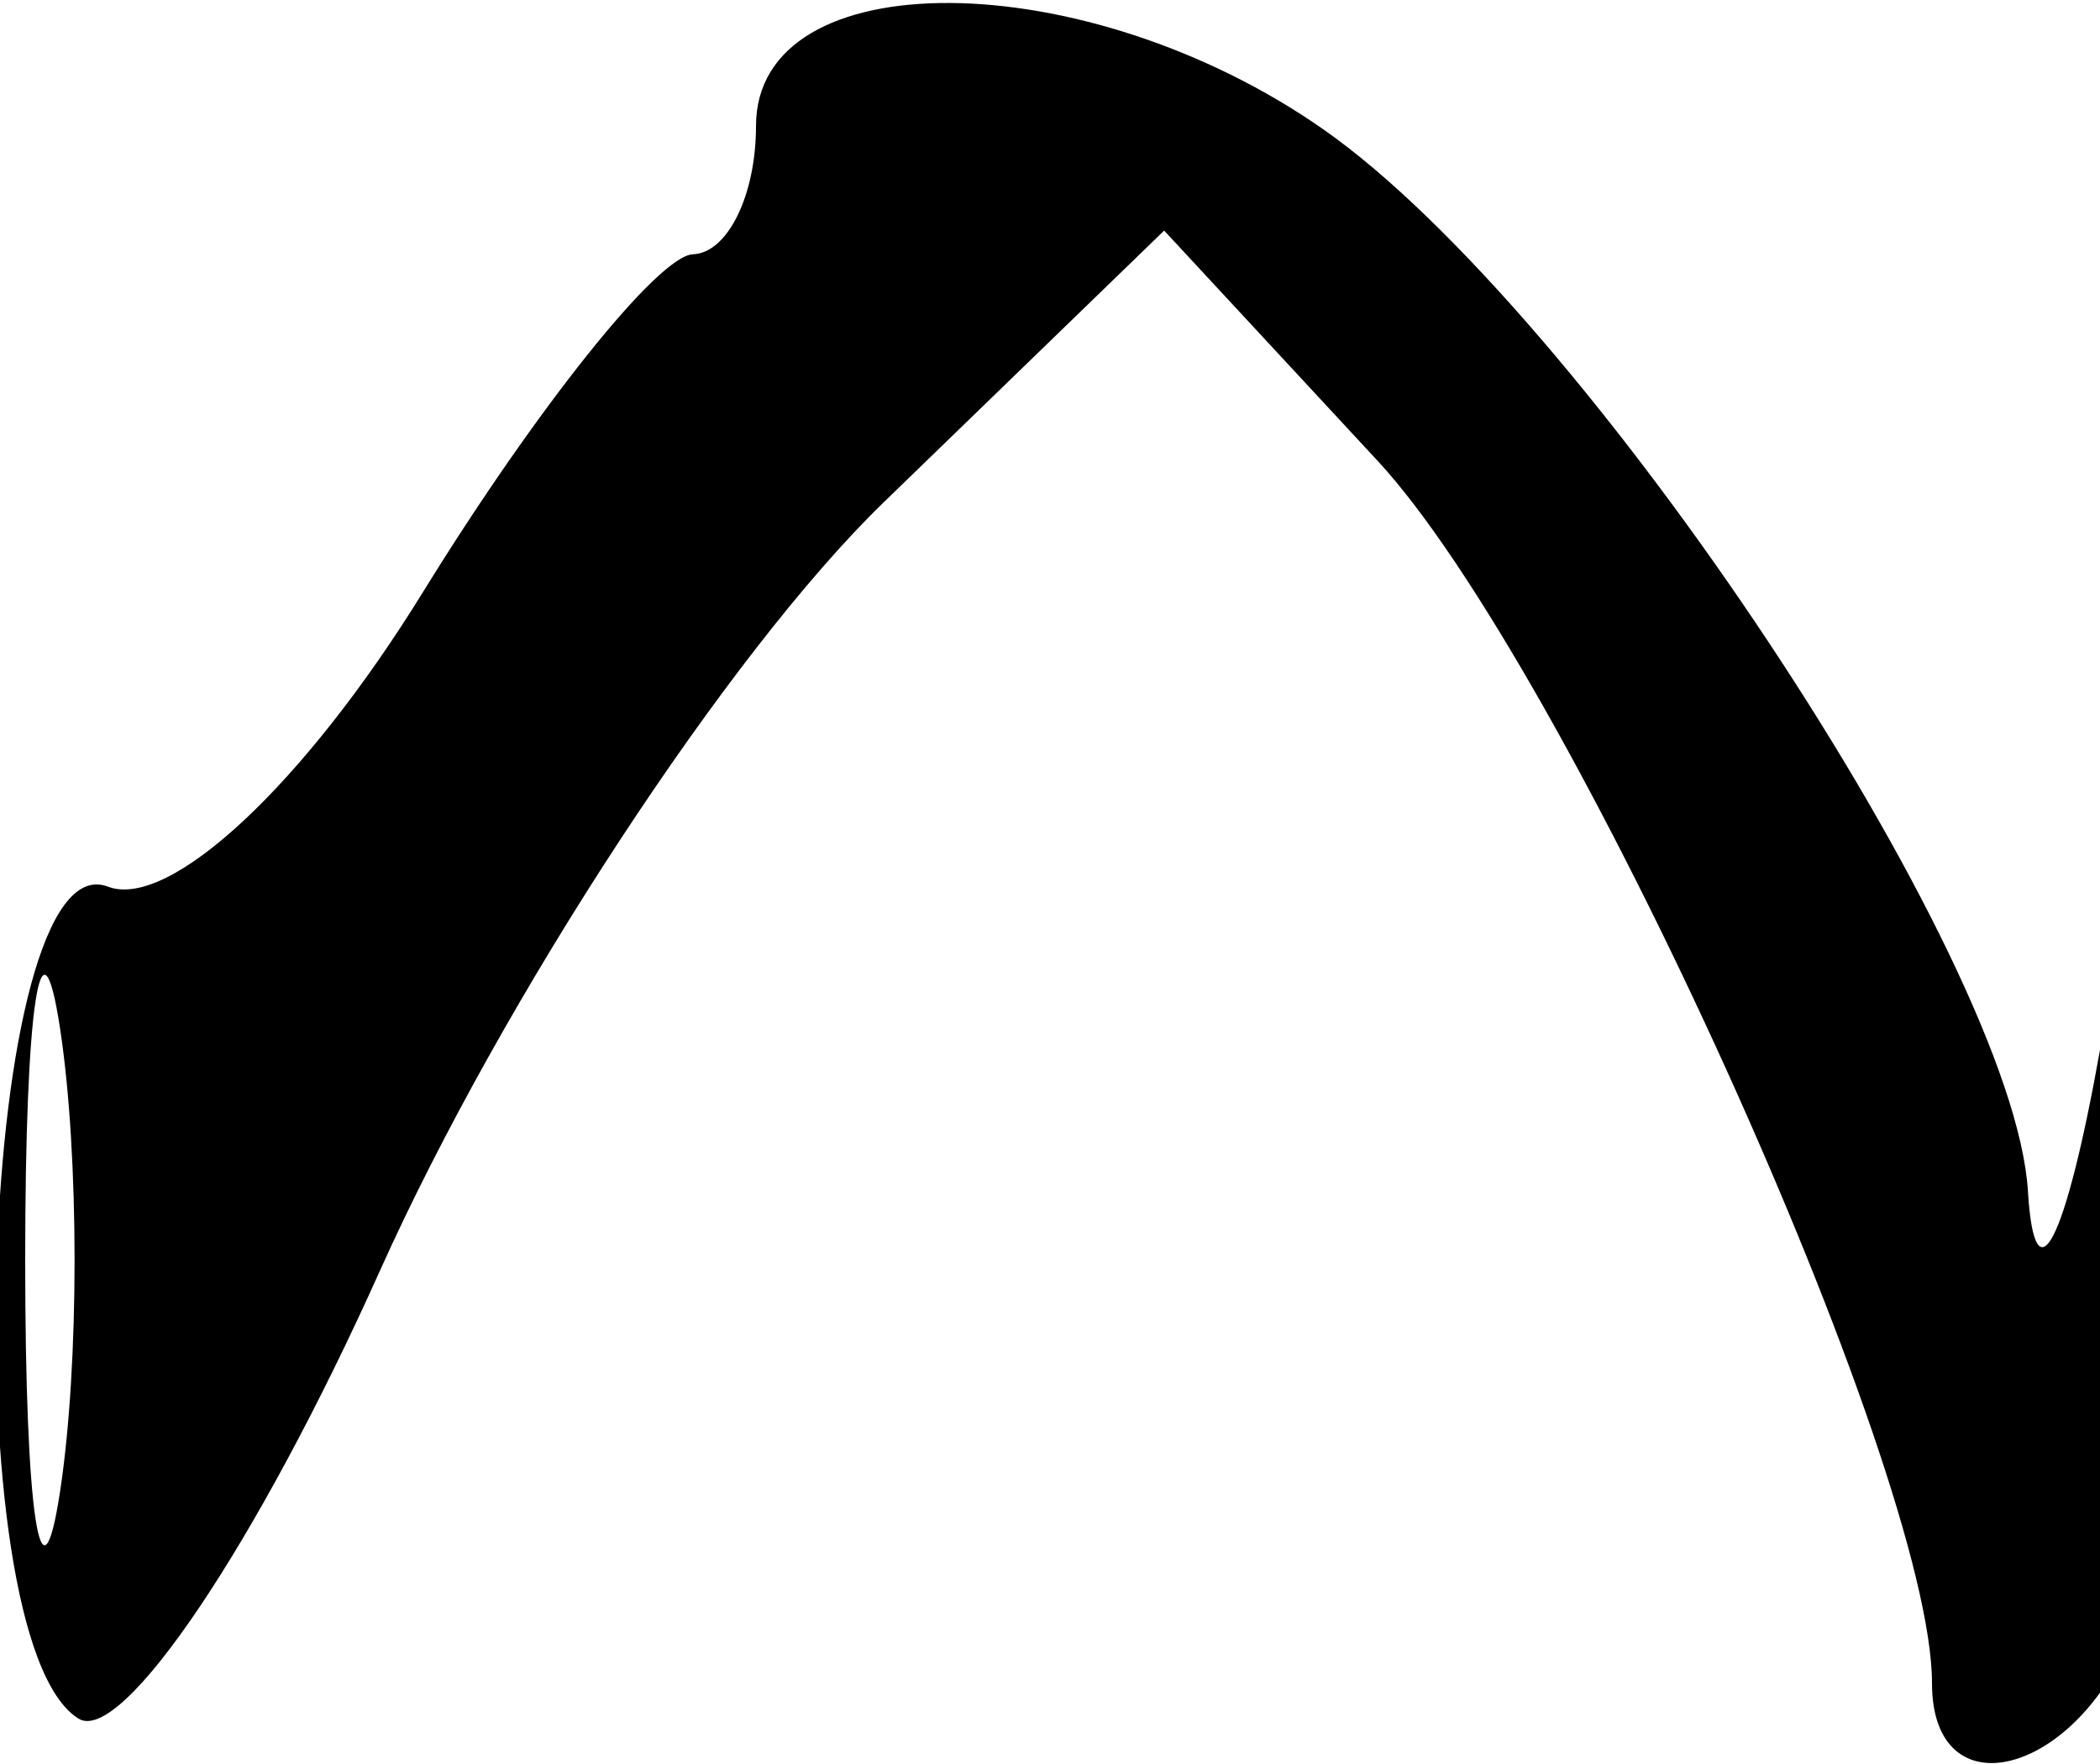
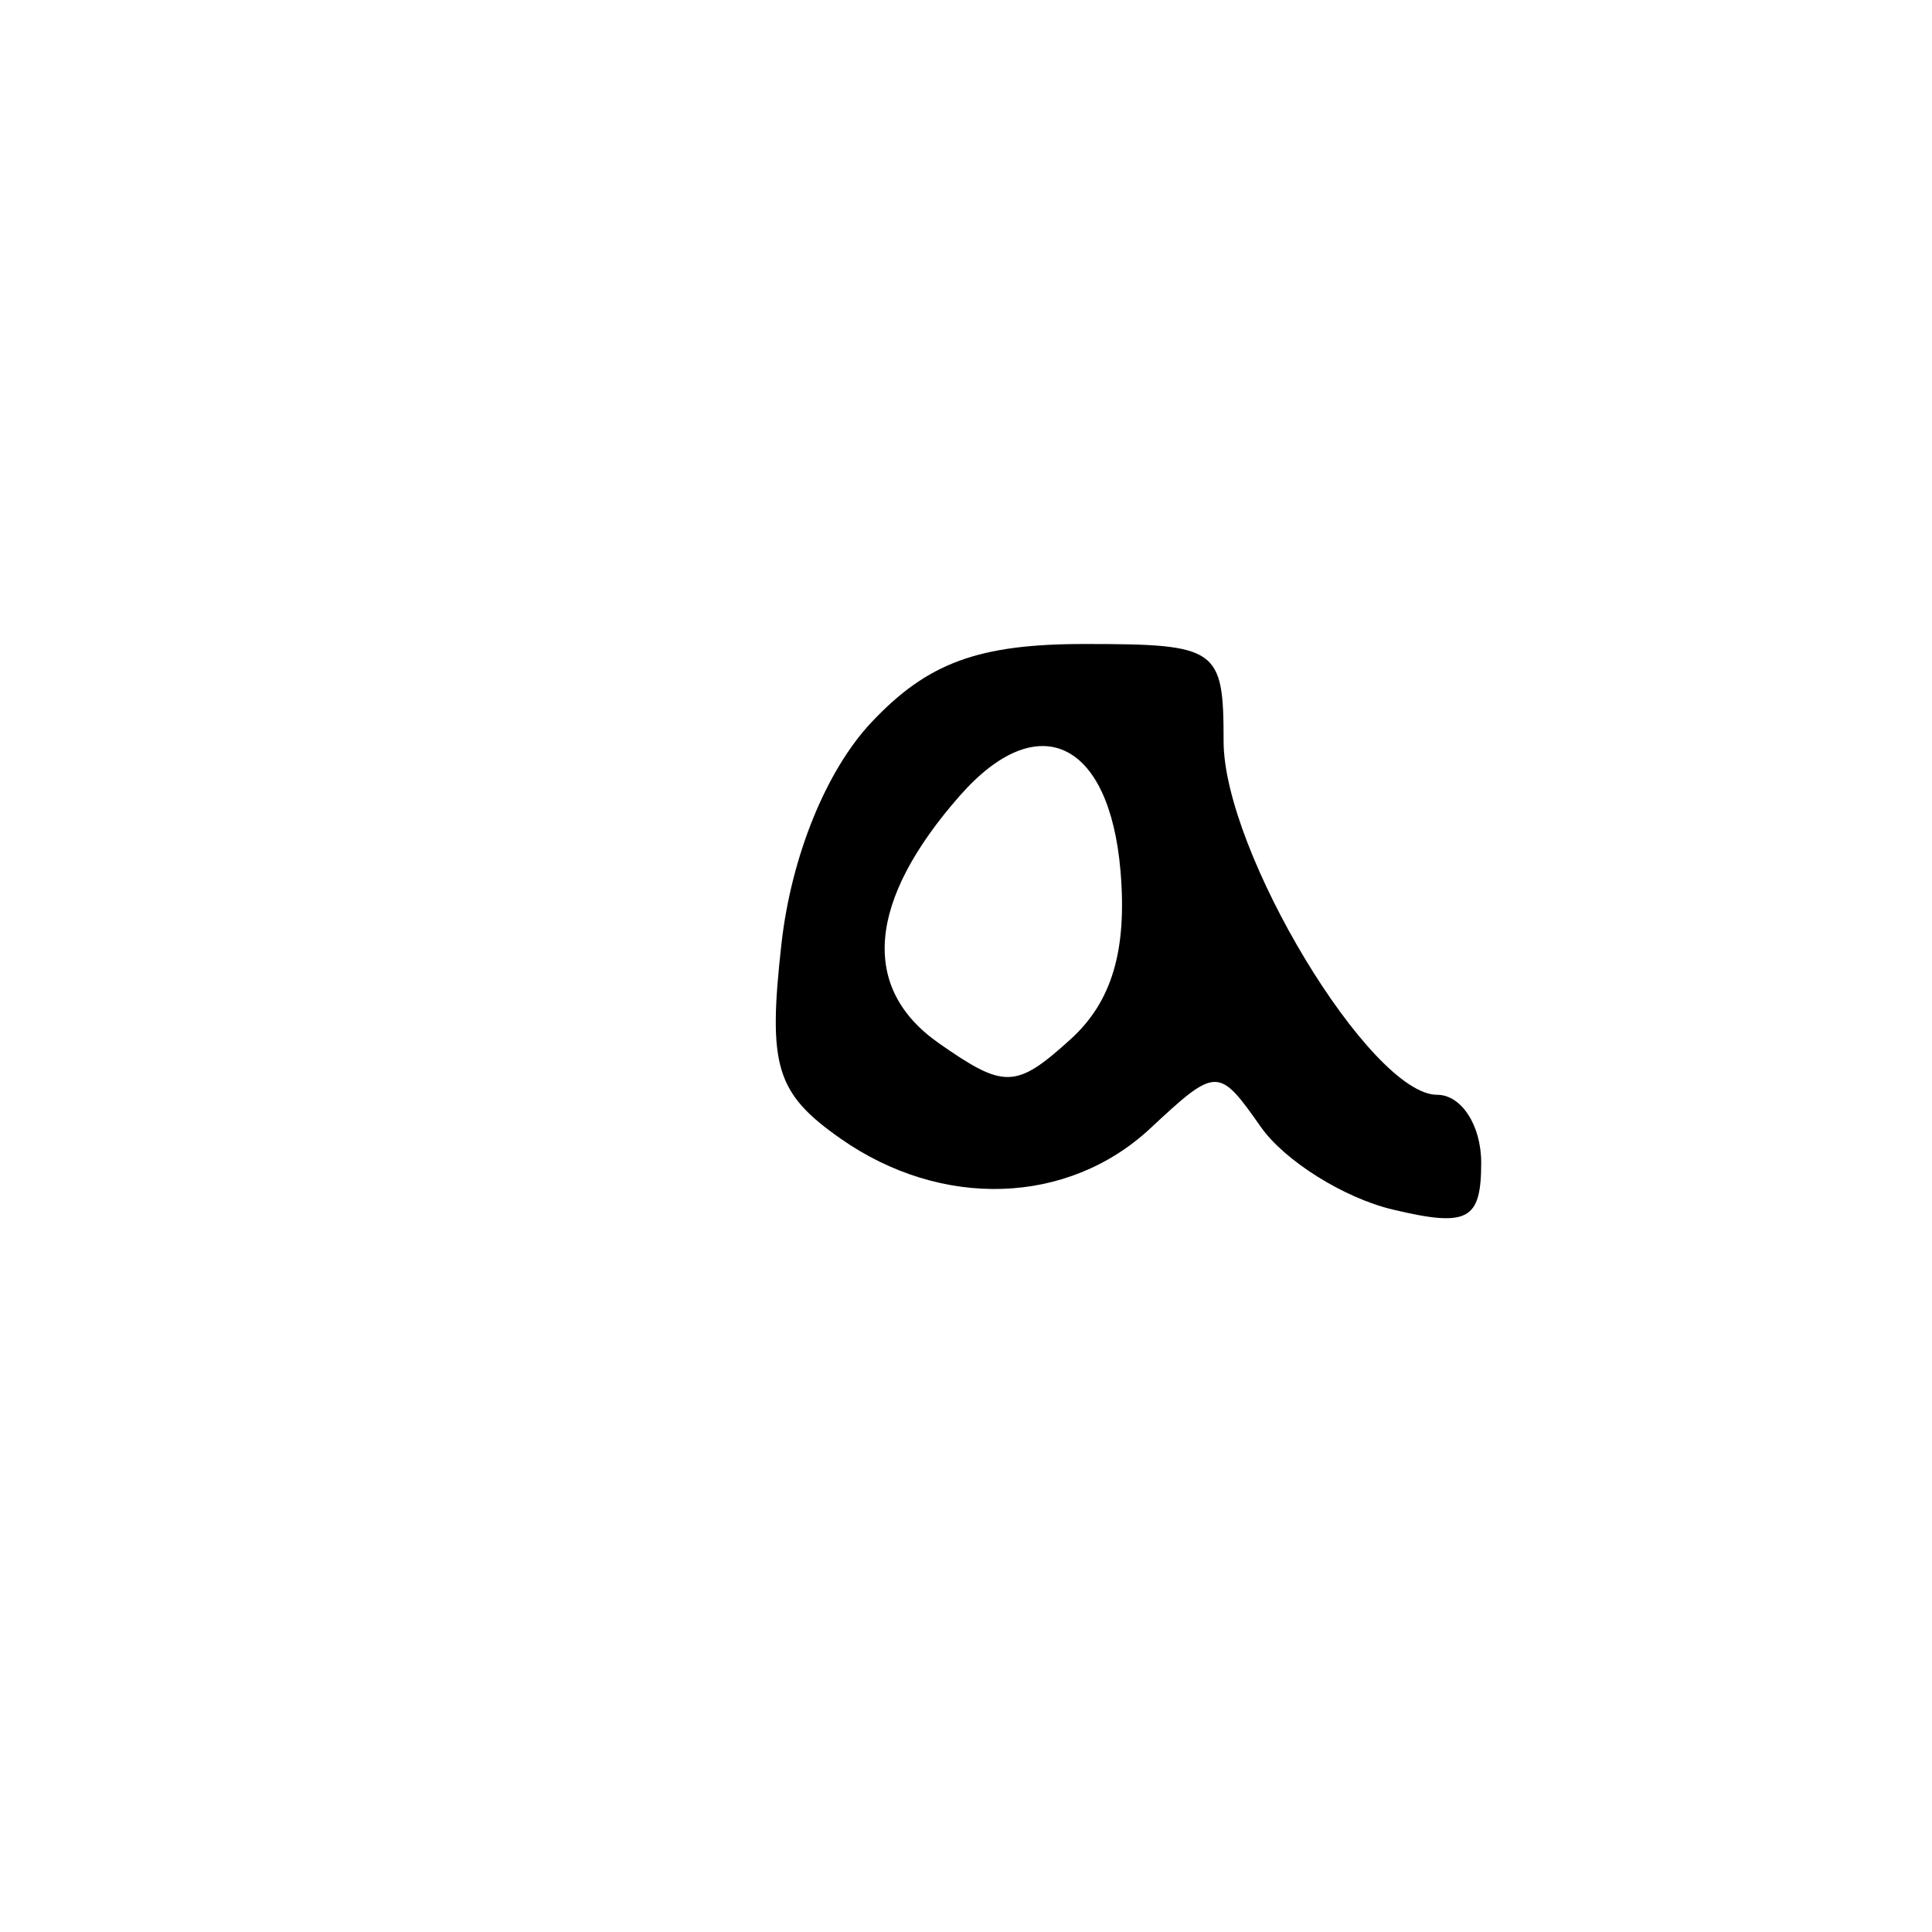
- <svg xmlns="http://www.w3.org/2000/svg" width="25" height="21" viewBox="0 0 25 21" version="1.1">
-   <path d="M 9 1.500 C 9 2.325, 8.662 3.012, 8.250 3.027 C 7.838 3.042, 6.390 4.853, 5.034 7.051 C 3.625 9.334, 2.017 10.837, 1.284 10.555 C -0.249 9.967, -0.586 19.520, 0.935 20.460 C 1.450 20.778, 3.063 18.380, 4.521 15.132 C 5.979 11.884, 8.676 7.768, 10.515 5.985 L 13.859 2.745 16.401 5.487 C 18.658 7.923, 23 17.496, 23 20.038 C 23 21.590, 24.732 21.142, 25.393 19.418 C 25.727 18.548, 25.936 15.736, 25.858 13.168 L 25.716 8.500 25 12.500 C 24.589 14.797, 24.223 15.512, 24.142 14.180 C 23.973 11.417, 18.868 3.722, 15.760 1.544 C 12.916 -0.447, 9 -0.473, 9 1.500 M 0.300 15 C 0.300 18.025, 0.487 19.263, 0.716 17.750 C 0.945 16.238, 0.945 13.763, 0.716 12.250 C 0.487 10.738, 0.300 11.975, 0.300 15" stroke="none" fill="black" fill-rule="evenodd" />
+ <svg xmlns="http://www.w3.org/2000/svg" viewBox="0 0 60 60" version="1.1">
+   <path d="M 27.058 22.438 C 25.657 23.929, 24.575 26.593, 24.270 29.301 C 23.840 33.112, 24.095 33.953, 26.108 35.363 C 29.242 37.558, 33.162 37.429, 35.720 35.046 C 37.781 33.126, 37.841 33.125, 39.159 35.001 C 39.896 36.050, 41.737 37.203, 43.250 37.563 C 45.587 38.119, 46 37.900, 46 36.108 C 46 34.949, 45.385 34, 44.633 34 C 42.562 34, 38 26.449, 38 23.021 C 38 20.125, 37.821 20, 33.674 20 C 30.383 20, 28.801 20.583, 27.058 22.438 M 29.807 24.713 C 26.939 27.977, 26.709 30.683, 29.153 32.395 C 31.191 33.822, 31.550 33.812, 33.242 32.281 C 34.530 31.115, 35.006 29.520, 34.799 27.059 C 34.456 22.995, 32.234 21.950, 29.807 24.713" stroke="none" fill="black" fill-rule="evenodd" />
</svg>
